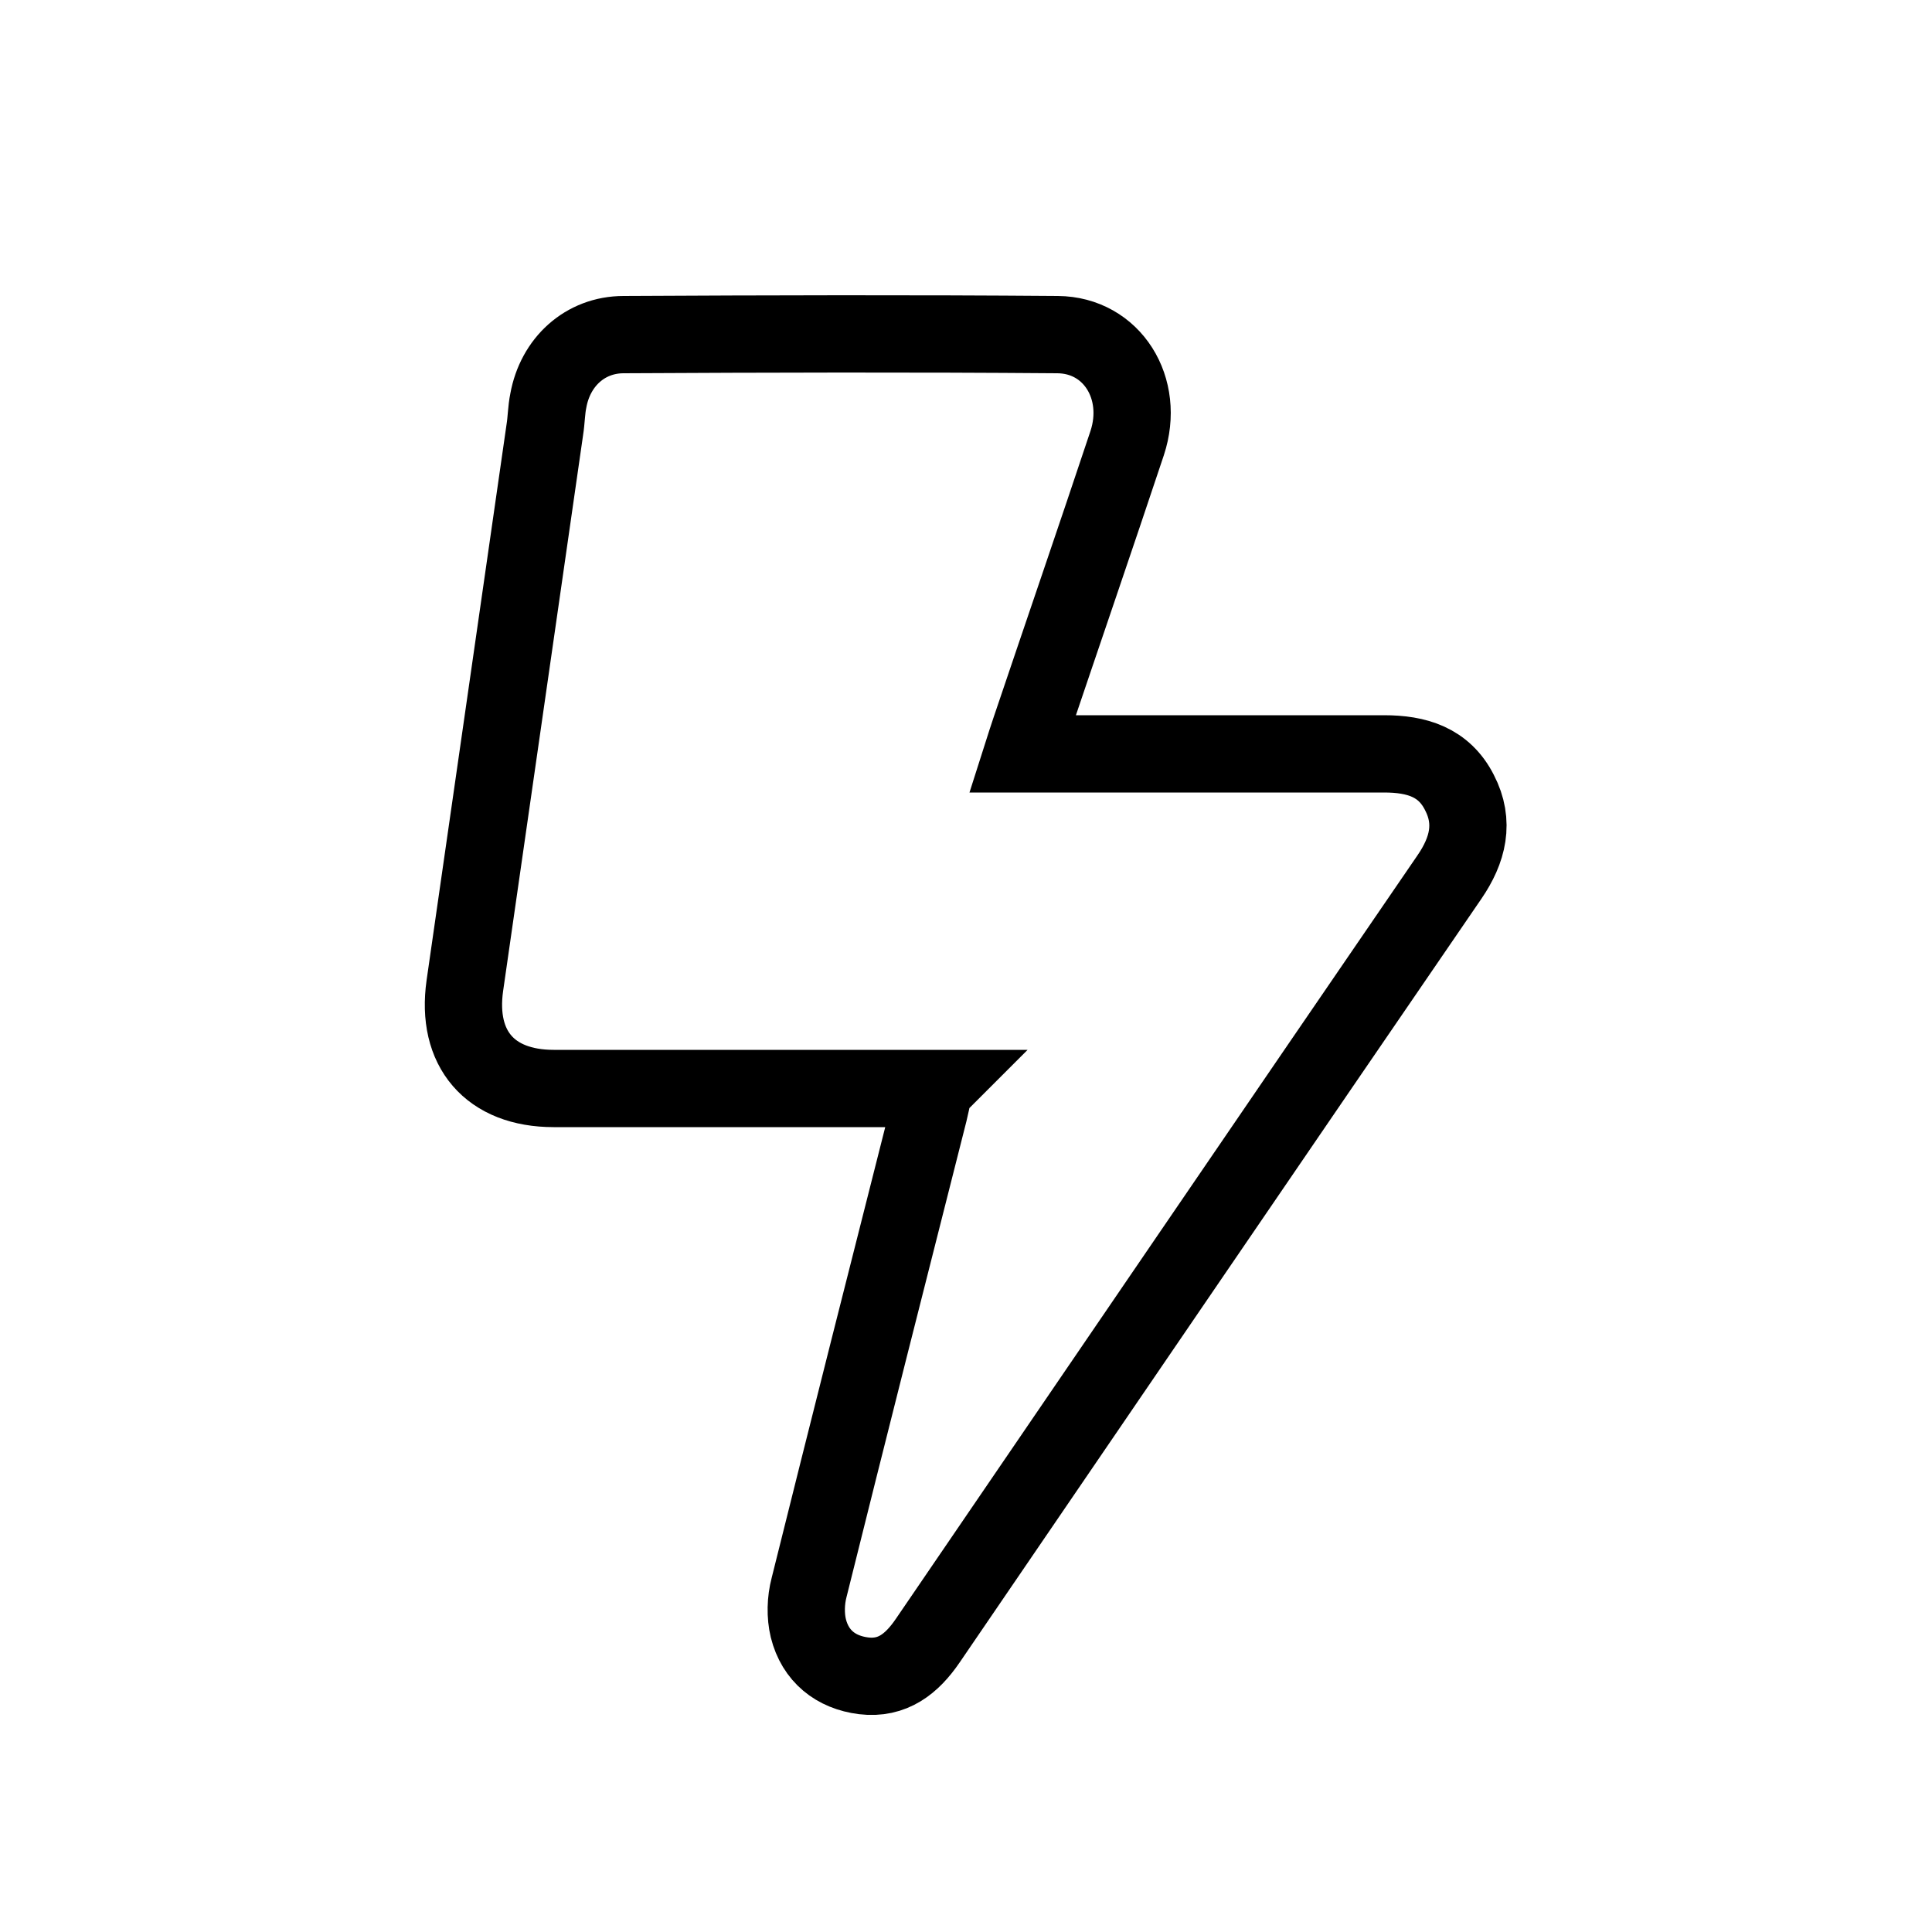
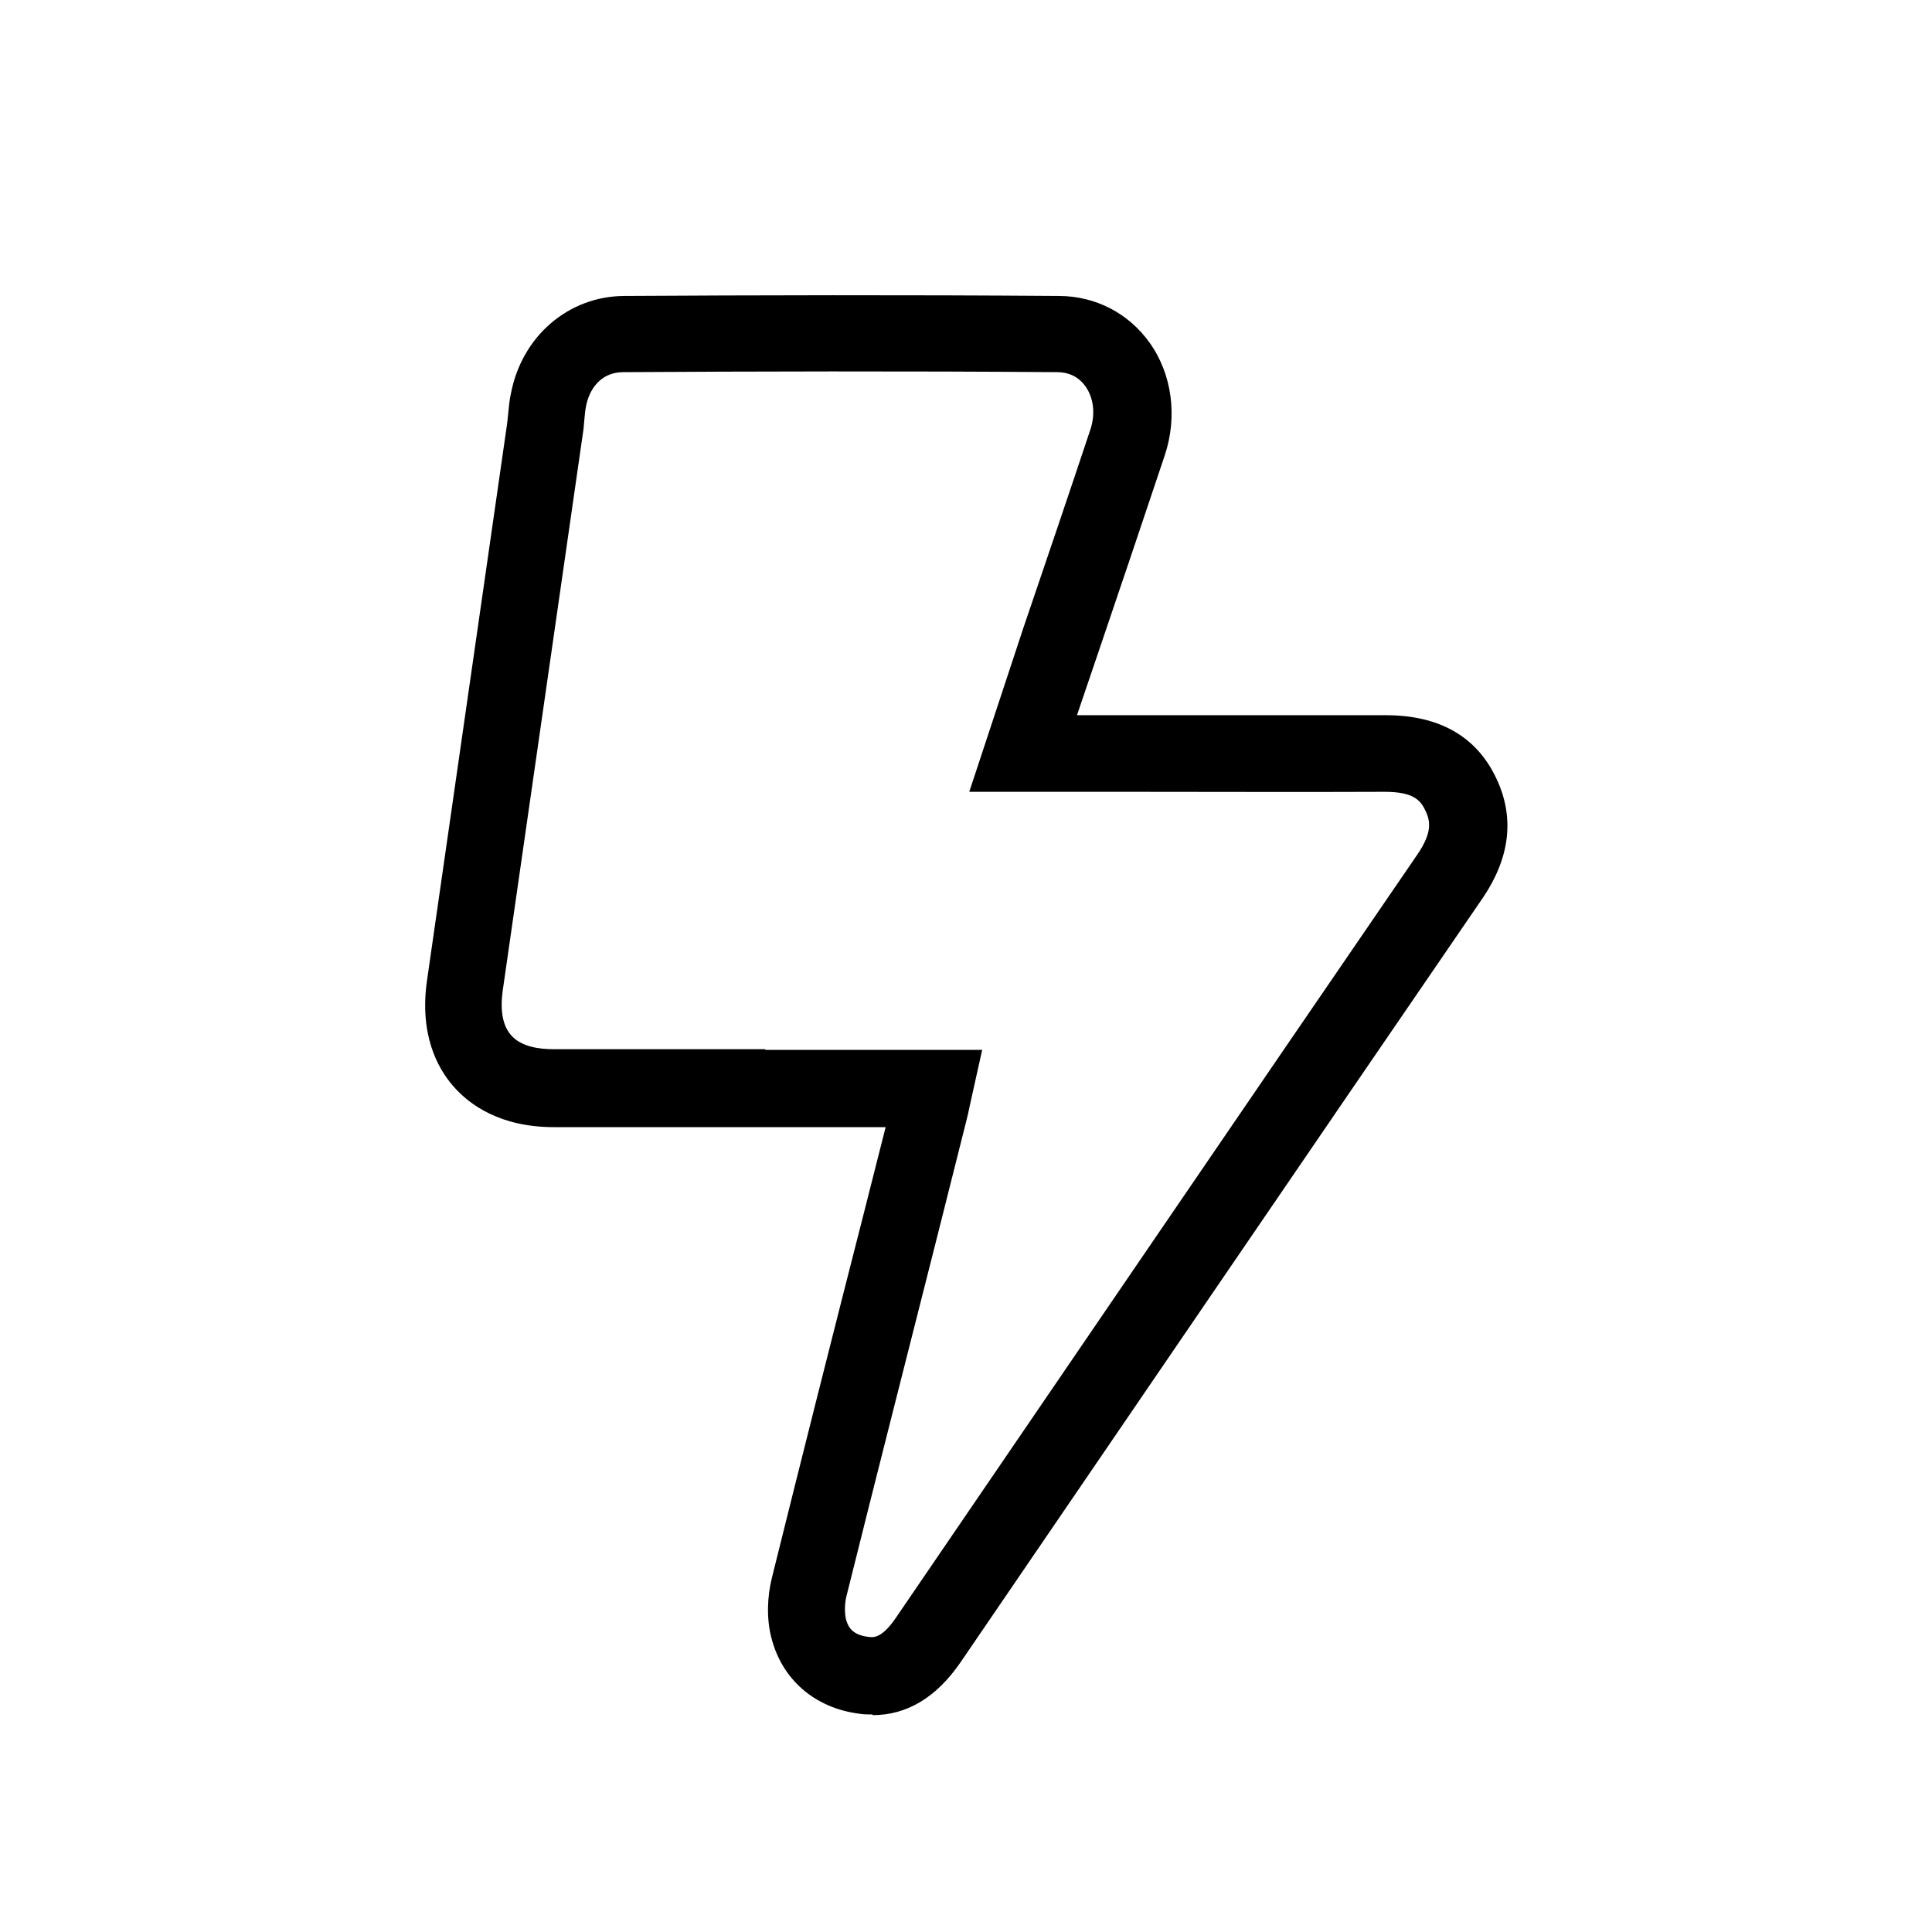
- <svg xmlns="http://www.w3.org/2000/svg" id="a" viewBox="0 0 50 50">
-   <path d="M24.18,28.17c-1.51,0-2.94,0-4.37,0-1.83,0-3.65,0-5.48,0-1.65,0-2.53-1.03-2.3-2.66.69-4.8,1.38-9.59,2.07-14.39.04-.25.04-.51.09-.75.18-1,.95-1.71,1.95-1.71,3.74-.02,7.49-.03,11.23,0,1.41.01,2.27,1.39,1.8,2.81-.83,2.49-1.68,4.96-2.52,7.45-.06.17-.11.34-.19.59.24,0,.43,0,.62,0,2.91,0,5.82,0,8.74,0,.84,0,1.55.21,1.95,1,.4.77.22,1.49-.26,2.19-4.51,6.58-9,13.17-13.5,19.76-.41.6-.91,1-1.66.91-.72-.09-1.25-.51-1.43-1.23-.08-.33-.07-.72.02-1.06,1.02-4.1,2.06-8.2,3.1-12.3.04-.17.08-.35.13-.6Z" style="fill:none; stroke:#000; stroke-miterlimit:10; stroke-width:2px;" />
+ <svg xmlns="http://www.w3.org/2000/svg" version="1.1" width="32" height="32" viewBox="0 0 32 32">
+   <path d="M14.451 28.397c-0.070 0-0.147 0-0.224-0.013-0.736-0.096-1.28-0.57-1.453-1.267-0.077-0.307-0.070-0.659 0.013-0.992 0.499-2.010 1.005-4.013 1.517-6.016l0.365-1.44h-5.491c-0.896 0-1.402-0.371-1.67-0.678s-0.563-0.864-0.435-1.754c0.442-3.072 0.883-6.138 1.325-9.21 0.006-0.058 0.013-0.115 0.019-0.173 0.013-0.115 0.019-0.224 0.045-0.333 0.179-0.947 0.947-1.613 1.875-1.619 2.138-0.013 4.666-0.019 7.2 0 0.608 0 1.158 0.288 1.504 0.774 0.371 0.518 0.467 1.222 0.25 1.869-0.365 1.094-0.736 2.189-1.107 3.283l-0.346 1.018h0.954c1.382 0 2.765 0 4.147 0h0.013c0.864 0 1.472 0.333 1.805 0.992 0.339 0.666 0.269 1.357-0.211 2.054-2.886 4.211-5.76 8.429-8.64 12.646-0.397 0.576-0.883 0.87-1.453 0.87zM12.678 17.389h3.59l-0.205 0.922c-0.019 0.096-0.038 0.179-0.058 0.256l-0.467 1.856c-0.506 2.003-1.018 4.006-1.517 6.010-0.032 0.122-0.032 0.269-0.013 0.371 0.032 0.134 0.102 0.275 0.371 0.307 0.090 0.013 0.224 0.026 0.454-0.307 2.88-4.218 5.754-8.435 8.64-12.646 0.269-0.39 0.211-0.582 0.128-0.749-0.077-0.154-0.192-0.294-0.666-0.294h-0.013c-1.382 0.006-2.765 0-4.154 0h-2.714s0.896-2.714 0.896-2.714c0.371-1.088 0.742-2.182 1.107-3.277 0.090-0.262 0.058-0.531-0.077-0.723-0.077-0.109-0.218-0.237-0.474-0.237-2.522-0.019-5.043-0.013-7.181 0-0.384 0-0.57 0.294-0.621 0.576-0.013 0.070-0.019 0.147-0.026 0.218-0.006 0.077-0.013 0.16-0.026 0.237-0.442 3.072-0.883 6.138-1.325 9.21-0.032 0.224-0.038 0.538 0.134 0.736 0.166 0.198 0.474 0.237 0.704 0.237h2.426s1.082 0 1.082 0z" />
</svg>
